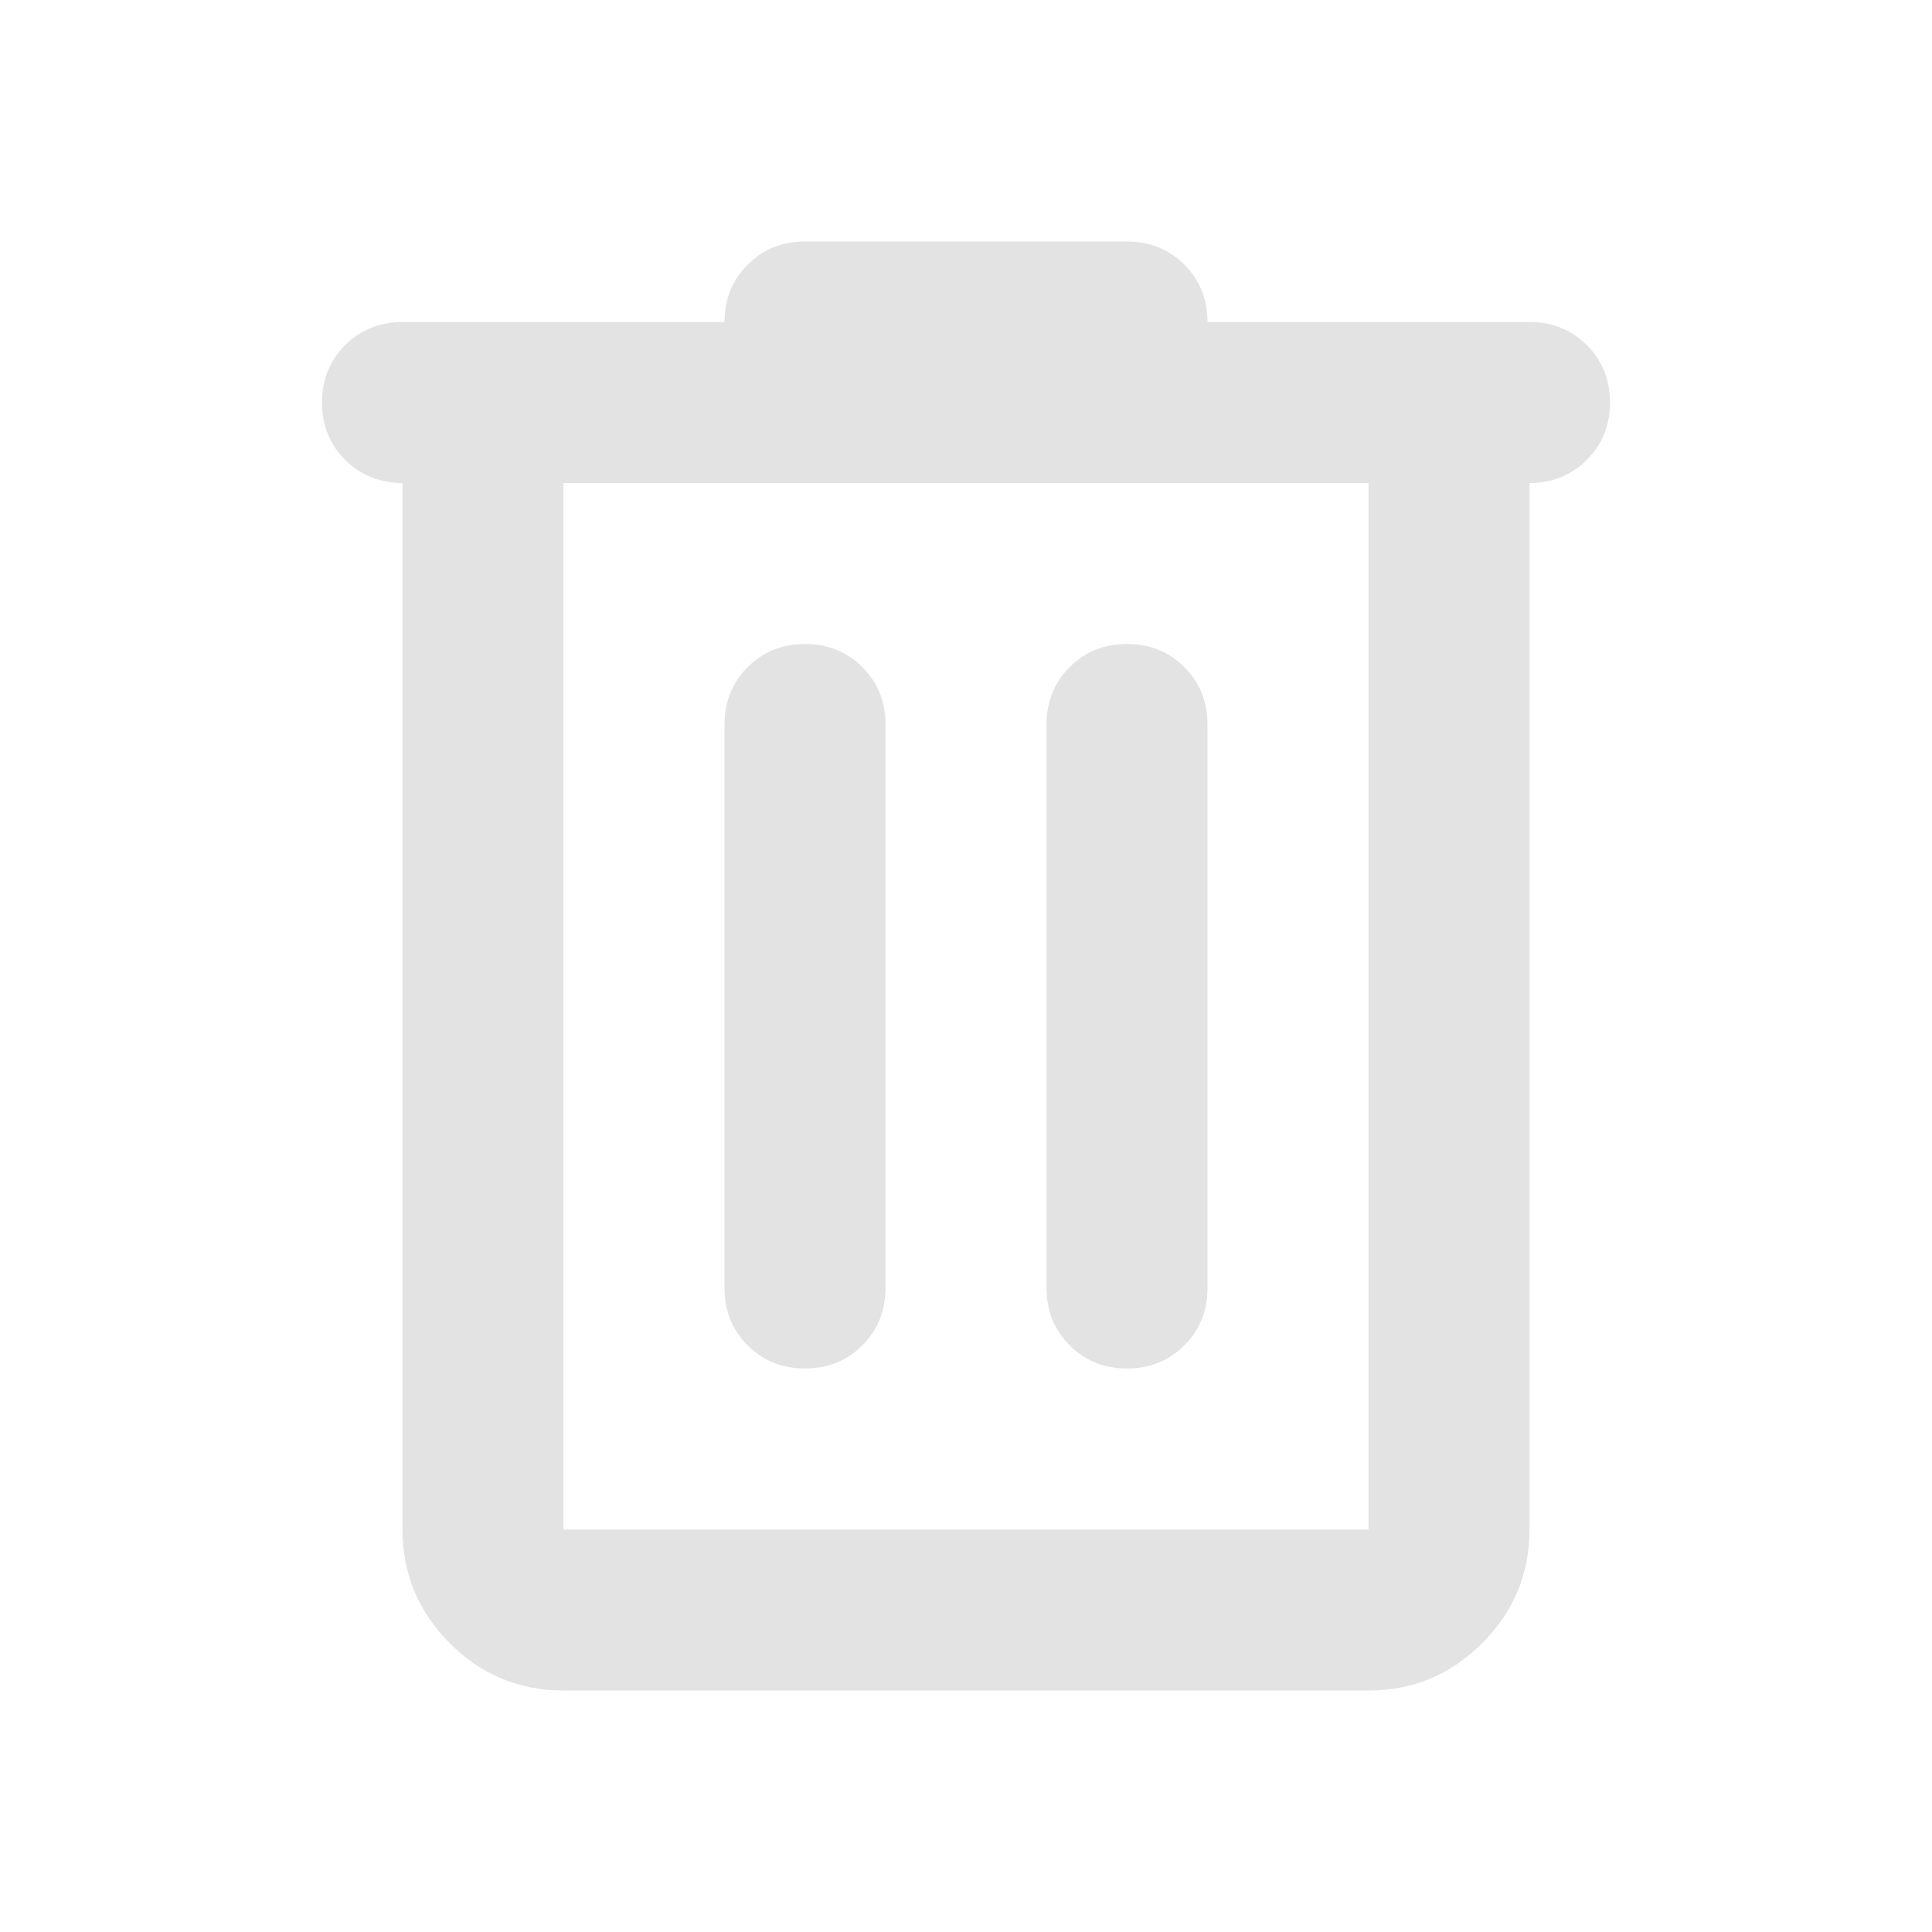
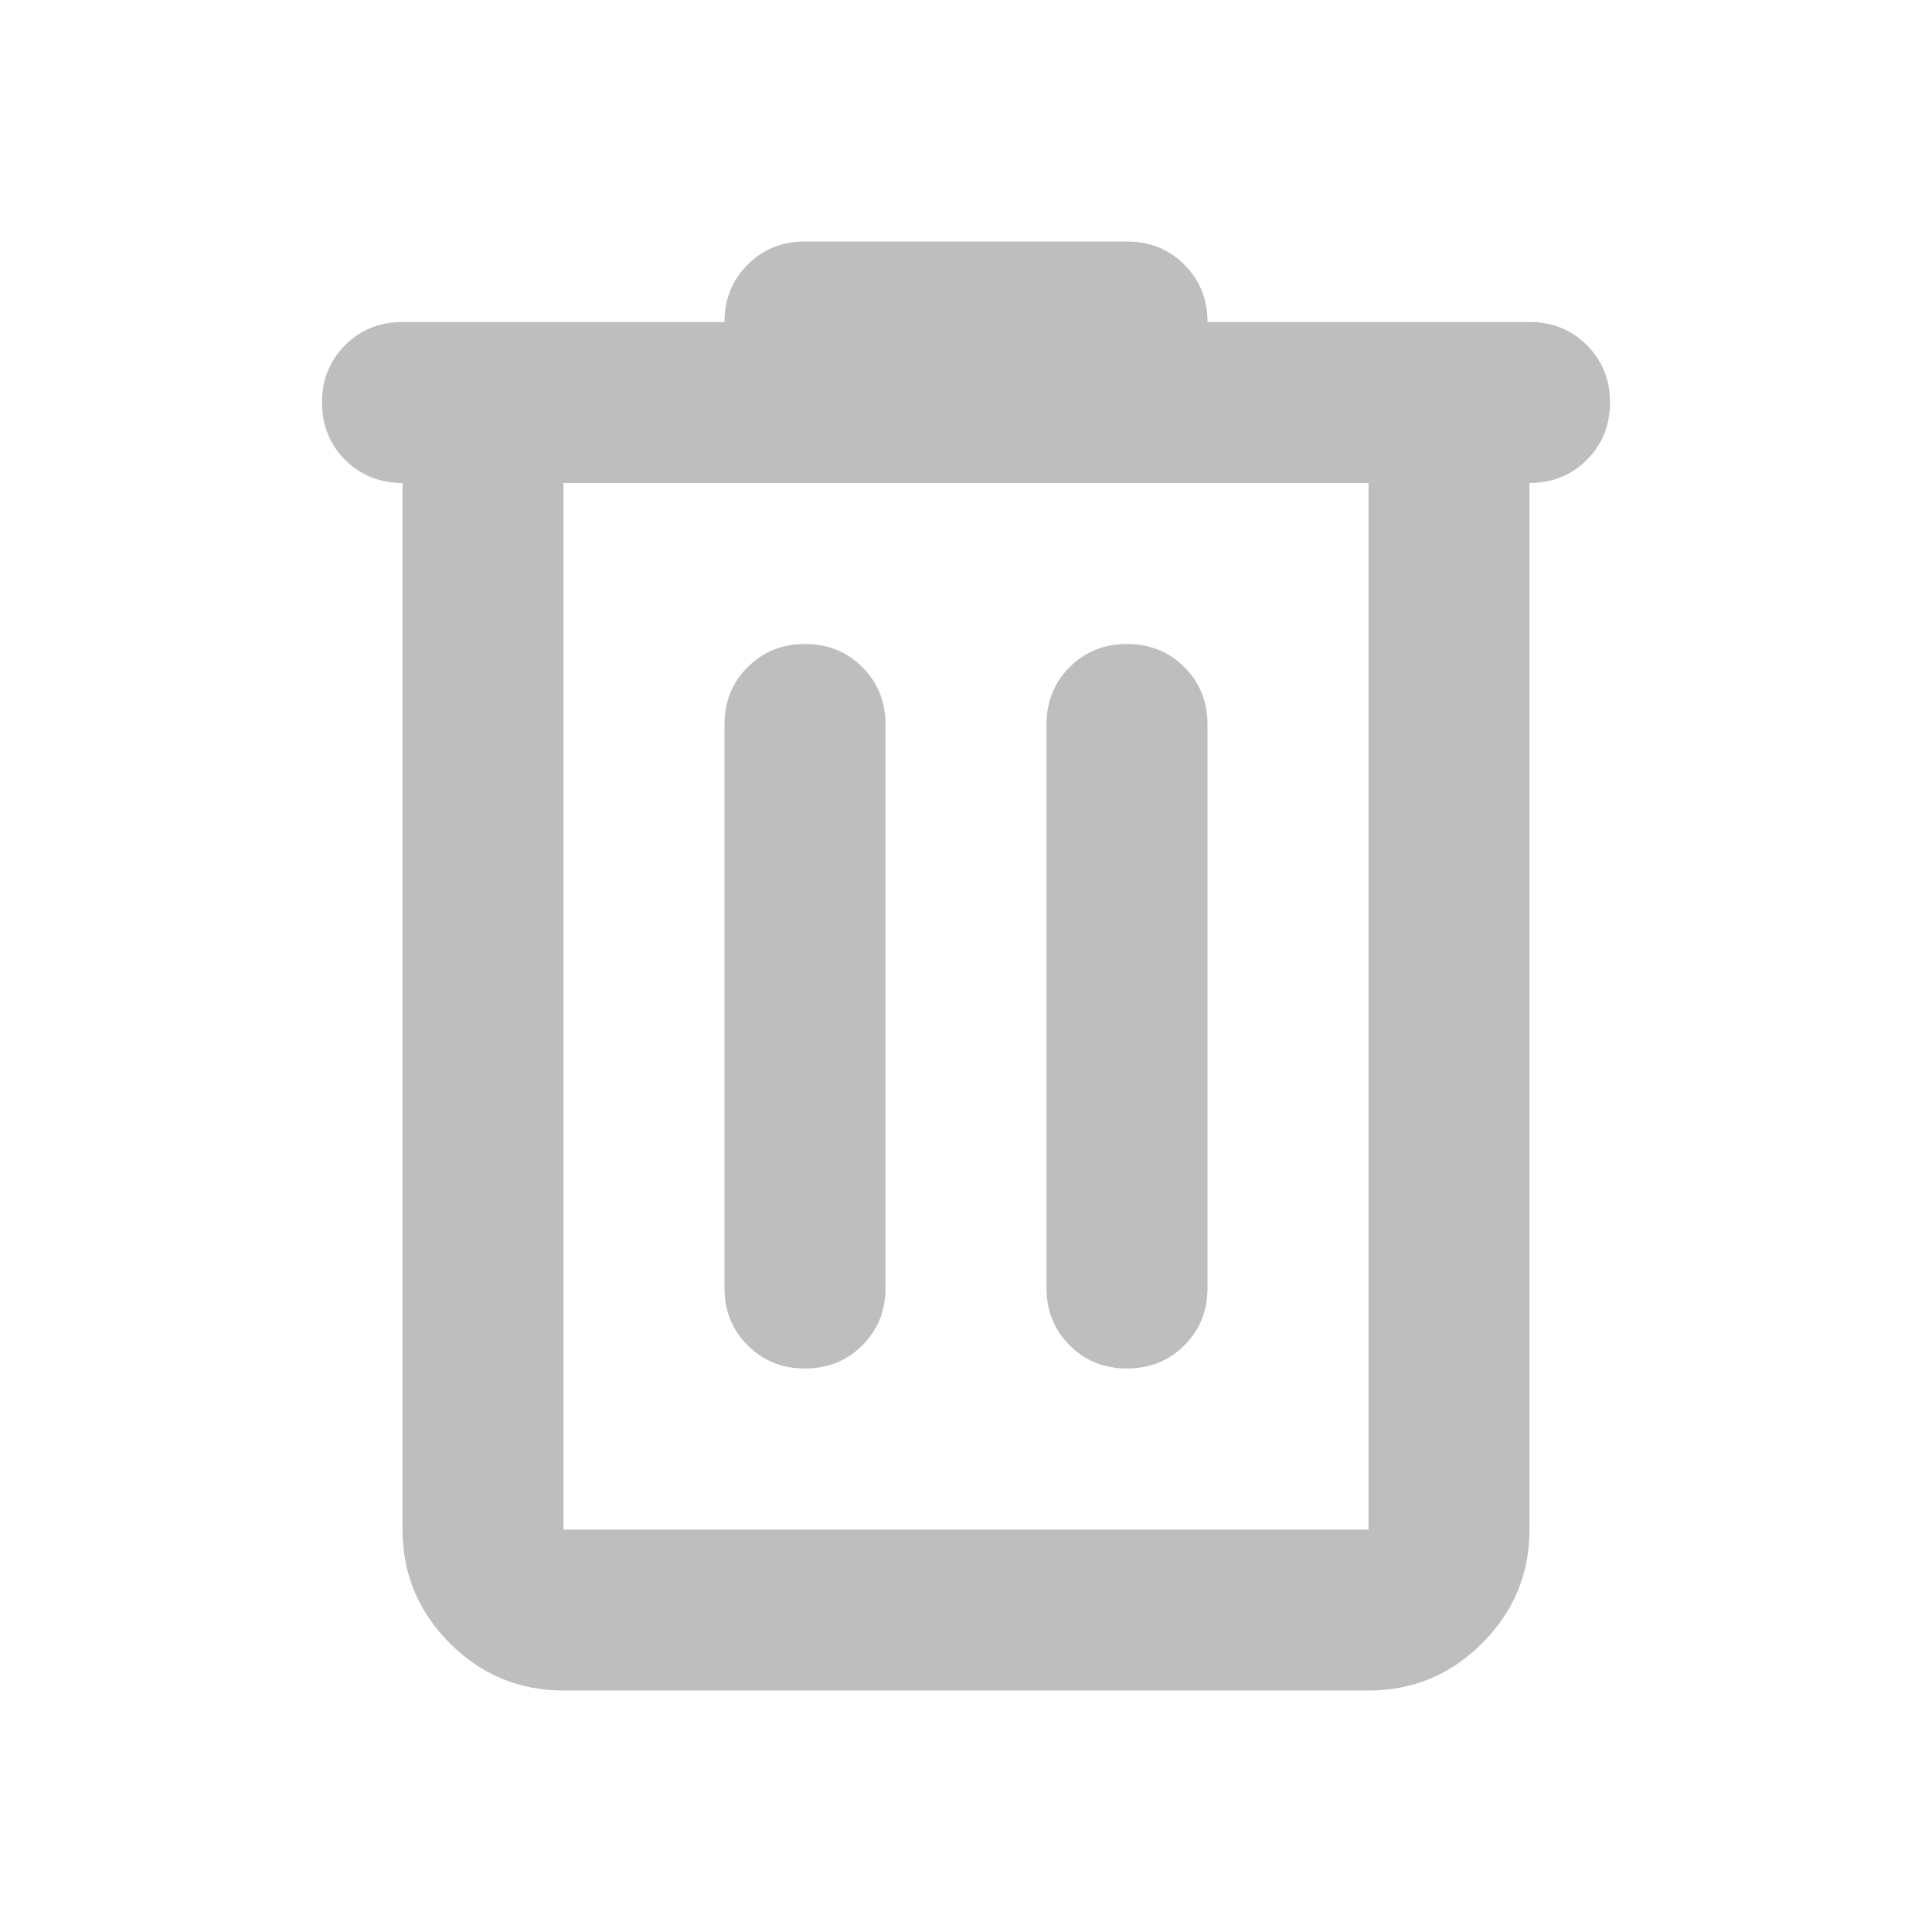
- <svg xmlns="http://www.w3.org/2000/svg" height="24px" viewBox="0 -960 960 960" width="24px" fill="#e3e3e3">
+ <svg xmlns="http://www.w3.org/2000/svg" height="24px" viewBox="0 -960 960 960" width="24px" fill="#bebebe">
  <path d="M280-120q-33 0-56.5-23.5T200-200v-520q-17 0-28.5-11.5T160-760q0-17 11.5-28.5T200-800h160q0-17 11.5-28.5T400-840h160q17 0 28.5 11.5T600-800h160q17 0 28.5 11.5T800-760q0 17-11.5 28.5T760-720v520q0 33-23.5 56.5T680-120H280Zm400-600H280v520h400v-520ZM400-280q17 0 28.5-11.5T440-320v-280q0-17-11.5-28.5T400-640q-17 0-28.5 11.5T360-600v280q0 17 11.5 28.5T400-280Zm160 0q17 0 28.5-11.5T600-320v-280q0-17-11.5-28.5T560-640q-17 0-28.5 11.5T520-600v280q0 17 11.5 28.5T560-280ZM280-720v520-520Z" />
</svg>
